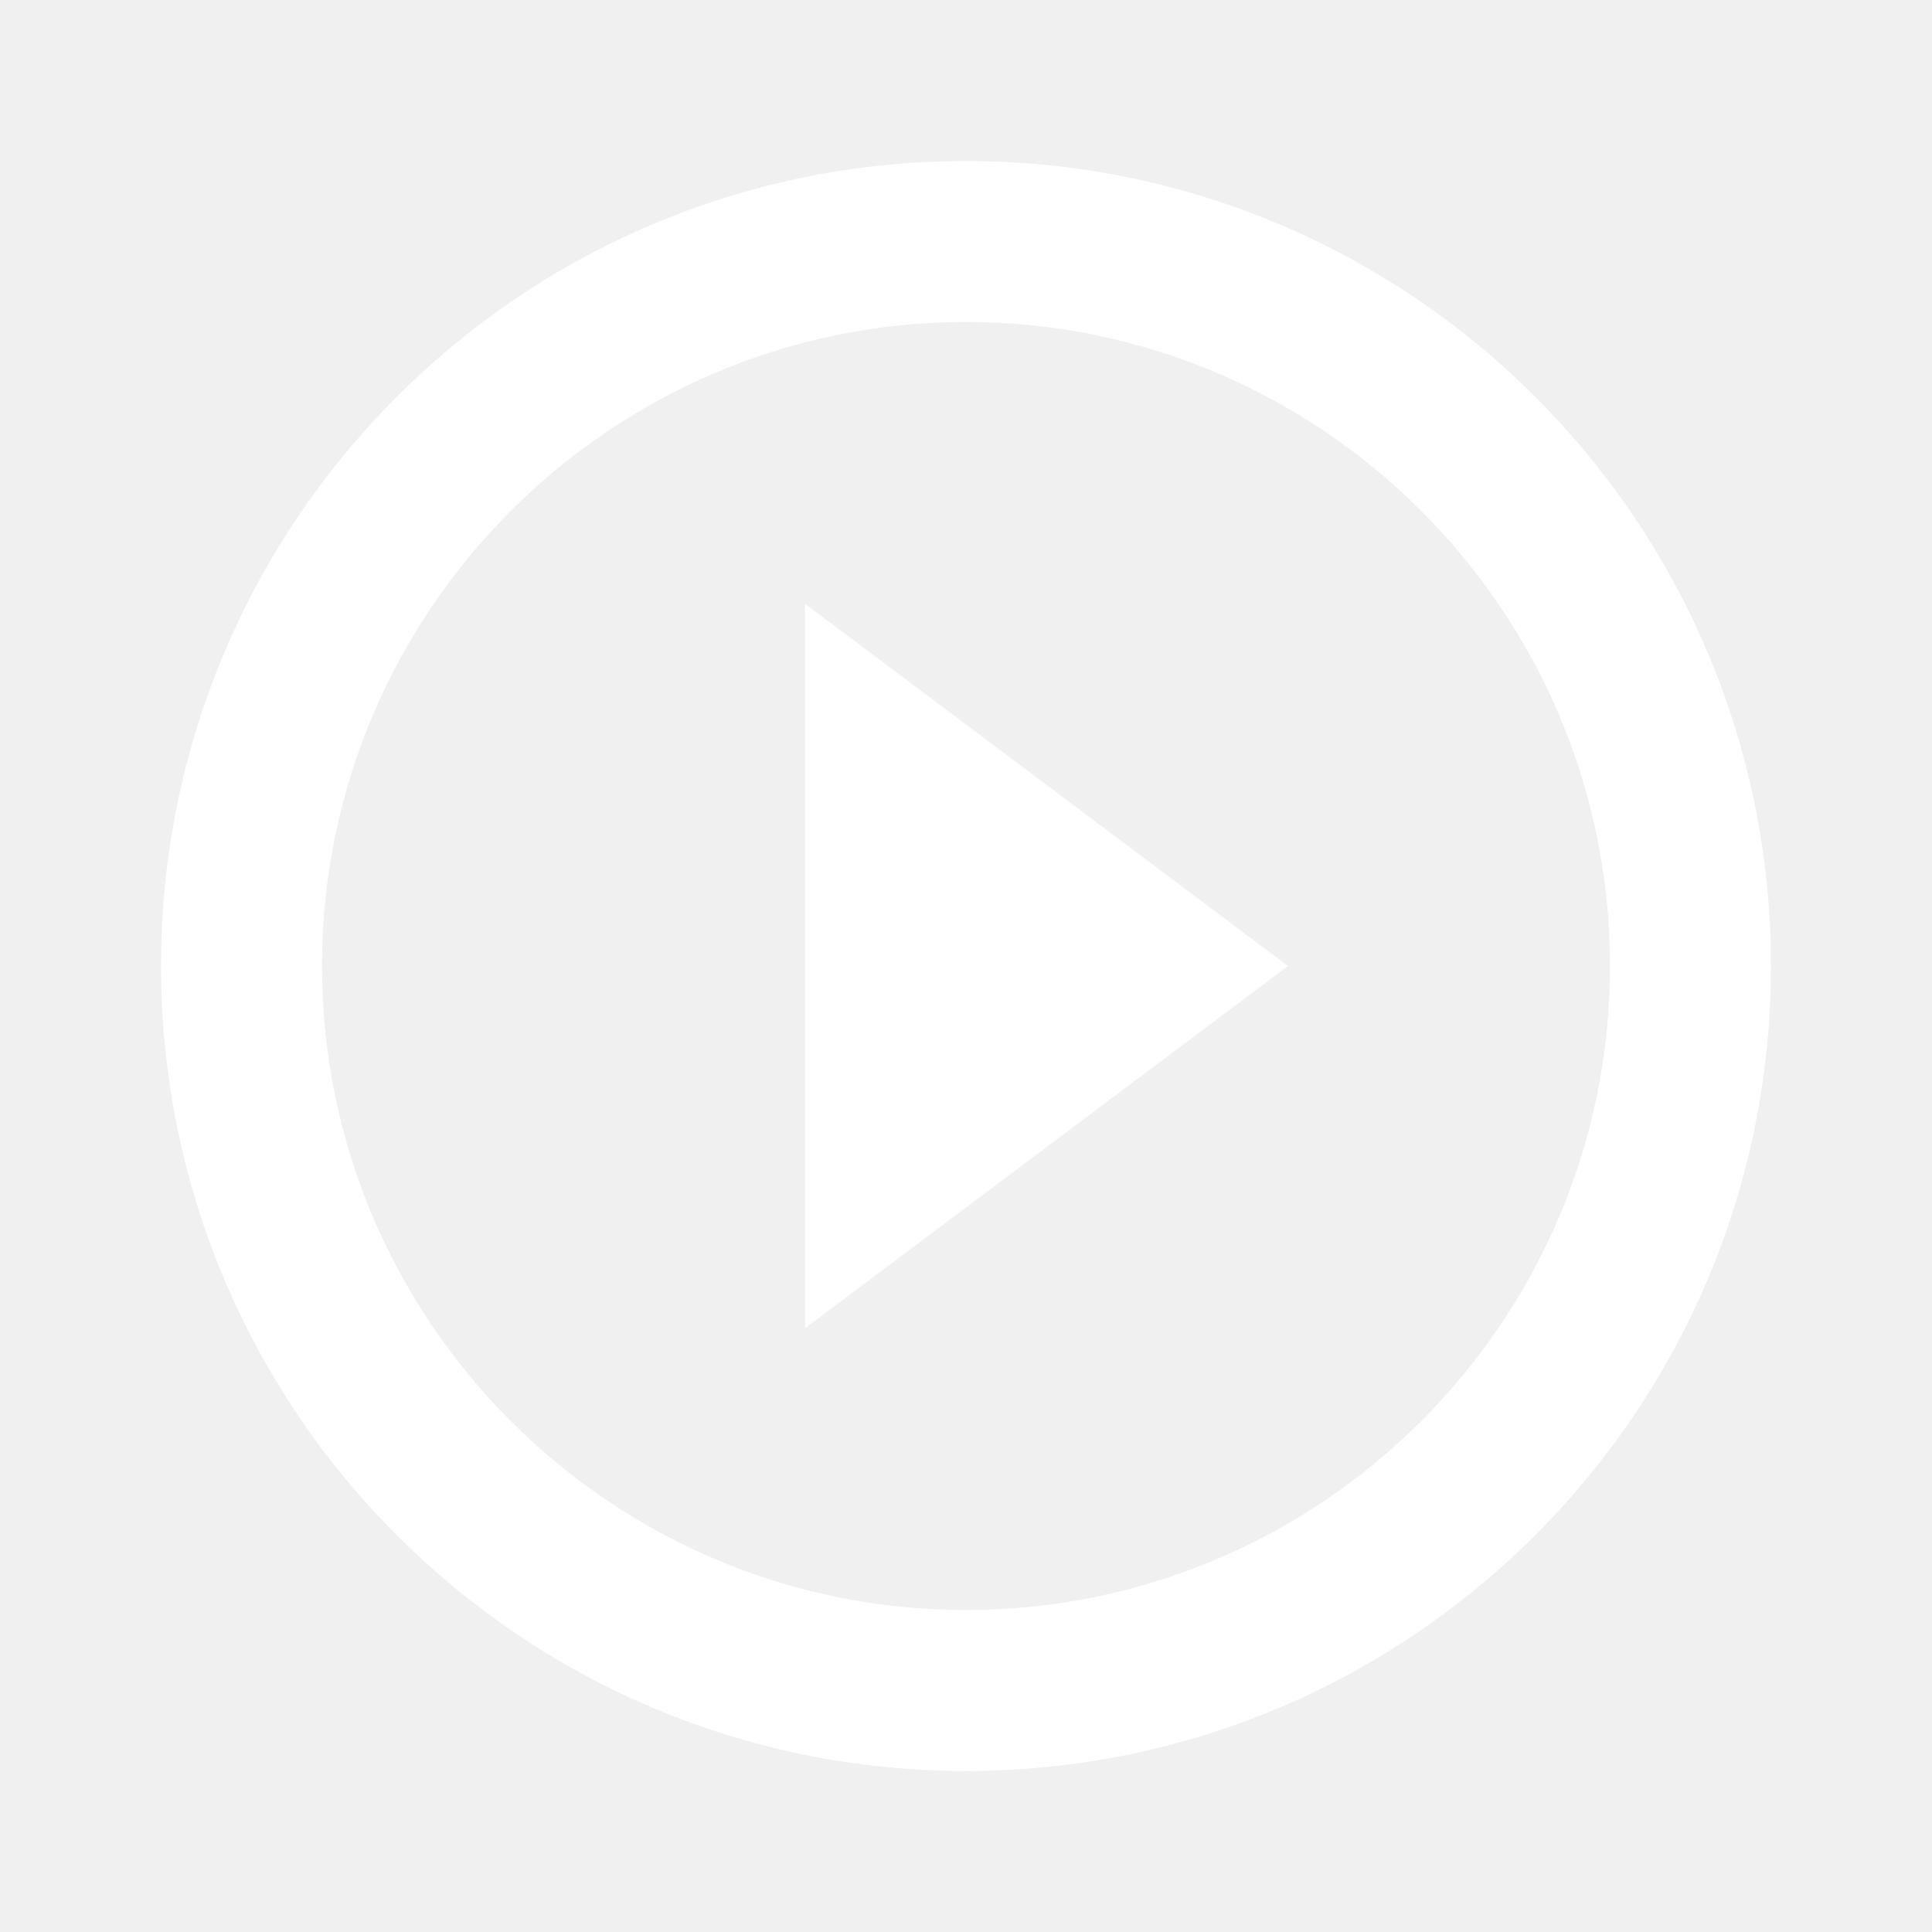
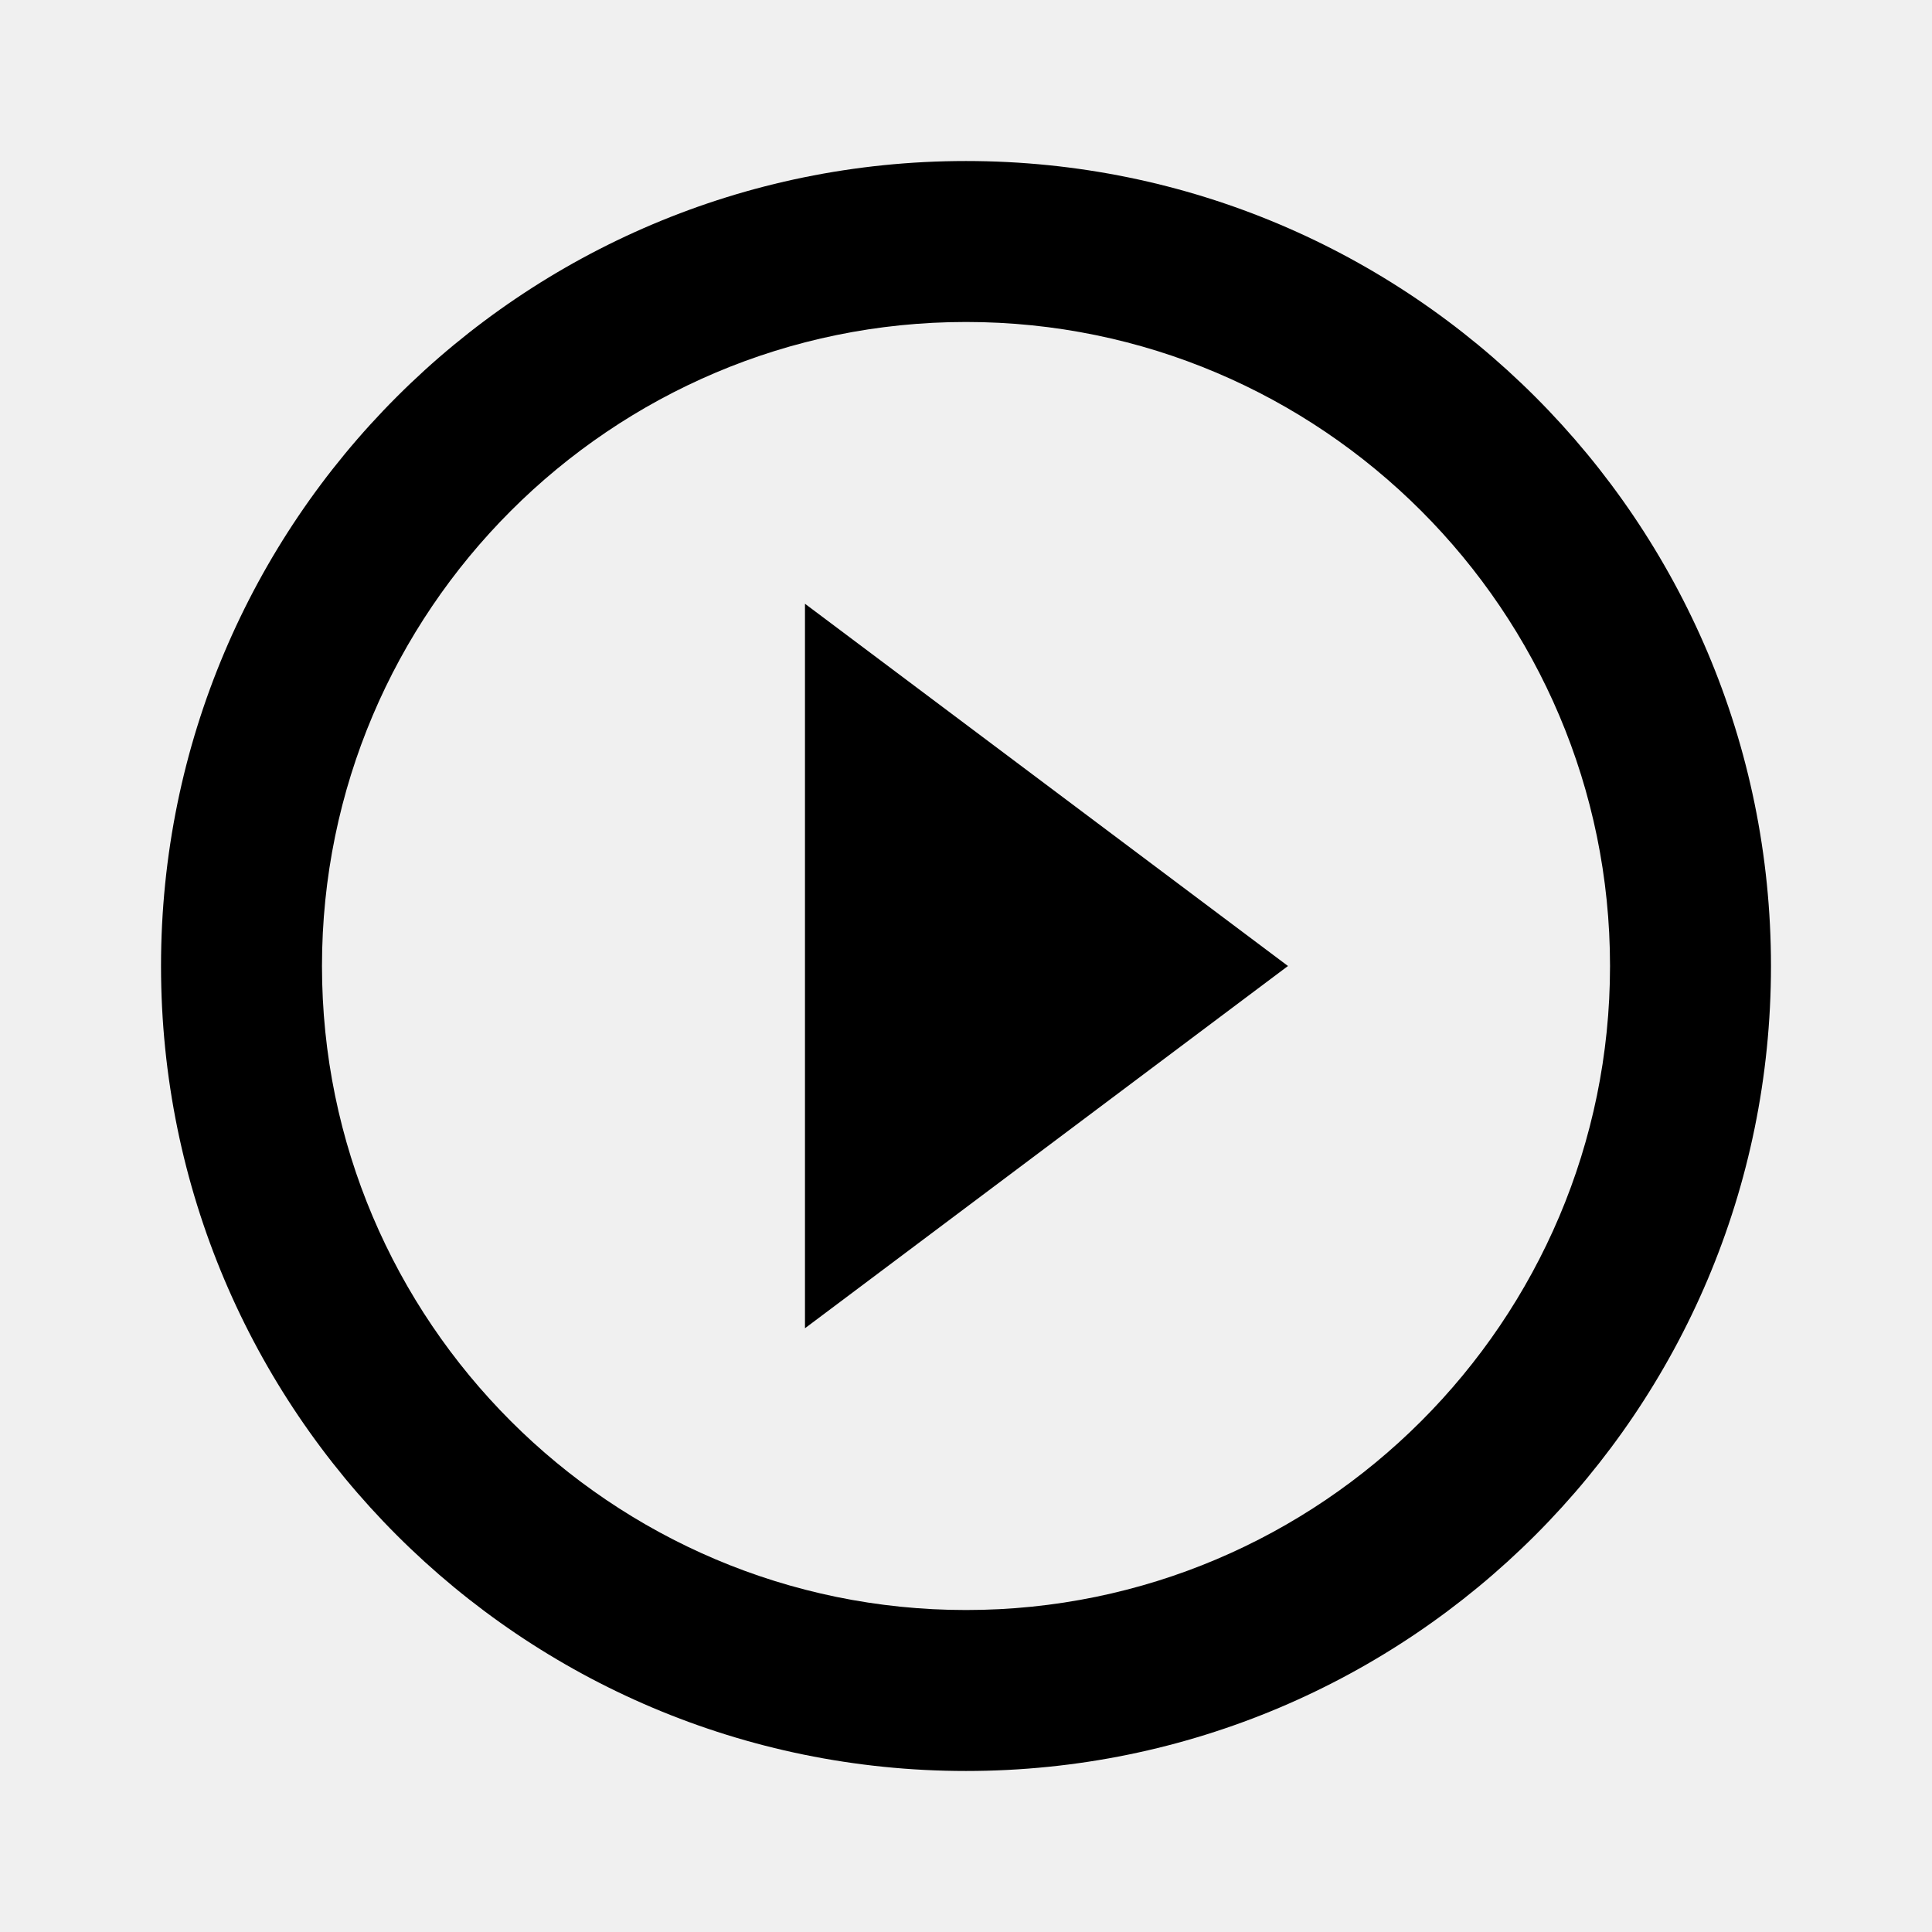
<svg xmlns="http://www.w3.org/2000/svg" width="32" height="32" viewBox="0 0 32 32" fill="none">
-   <path fill-rule="evenodd" clip-rule="evenodd" d="M2.667 16C2.667 8.636 8.636 2.667 16 2.667C23.364 2.667 29.333 8.636 29.333 16C29.333 23.364 23.364 29.333 16 29.333C8.636 29.333 2.667 23.364 2.667 16ZM26.667 16C26.667 10.119 21.881 5.333 16 5.333C10.119 5.333 5.333 10.119 5.333 16C5.333 21.881 10.119 26.667 16 26.667C21.881 26.667 26.667 21.881 26.667 16ZM21.333 16L13.333 22V10L21.333 16Z" fill="white" />
+   <path fill-rule="evenodd" clip-rule="evenodd" d="M2.667 16C2.667 8.636 8.636 2.667 16 2.667C23.364 2.667 29.333 8.636 29.333 16C29.333 23.364 23.364 29.333 16 29.333C8.636 29.333 2.667 23.364 2.667 16ZM26.667 16C26.667 10.119 21.881 5.333 16 5.333C10.119 5.333 5.333 10.119 5.333 16C5.333 21.881 10.119 26.667 16 26.667C21.881 26.667 26.667 21.881 26.667 16ZM21.333 16L13.333 22V10L21.333 16Z" fill="black" />
</svg>
